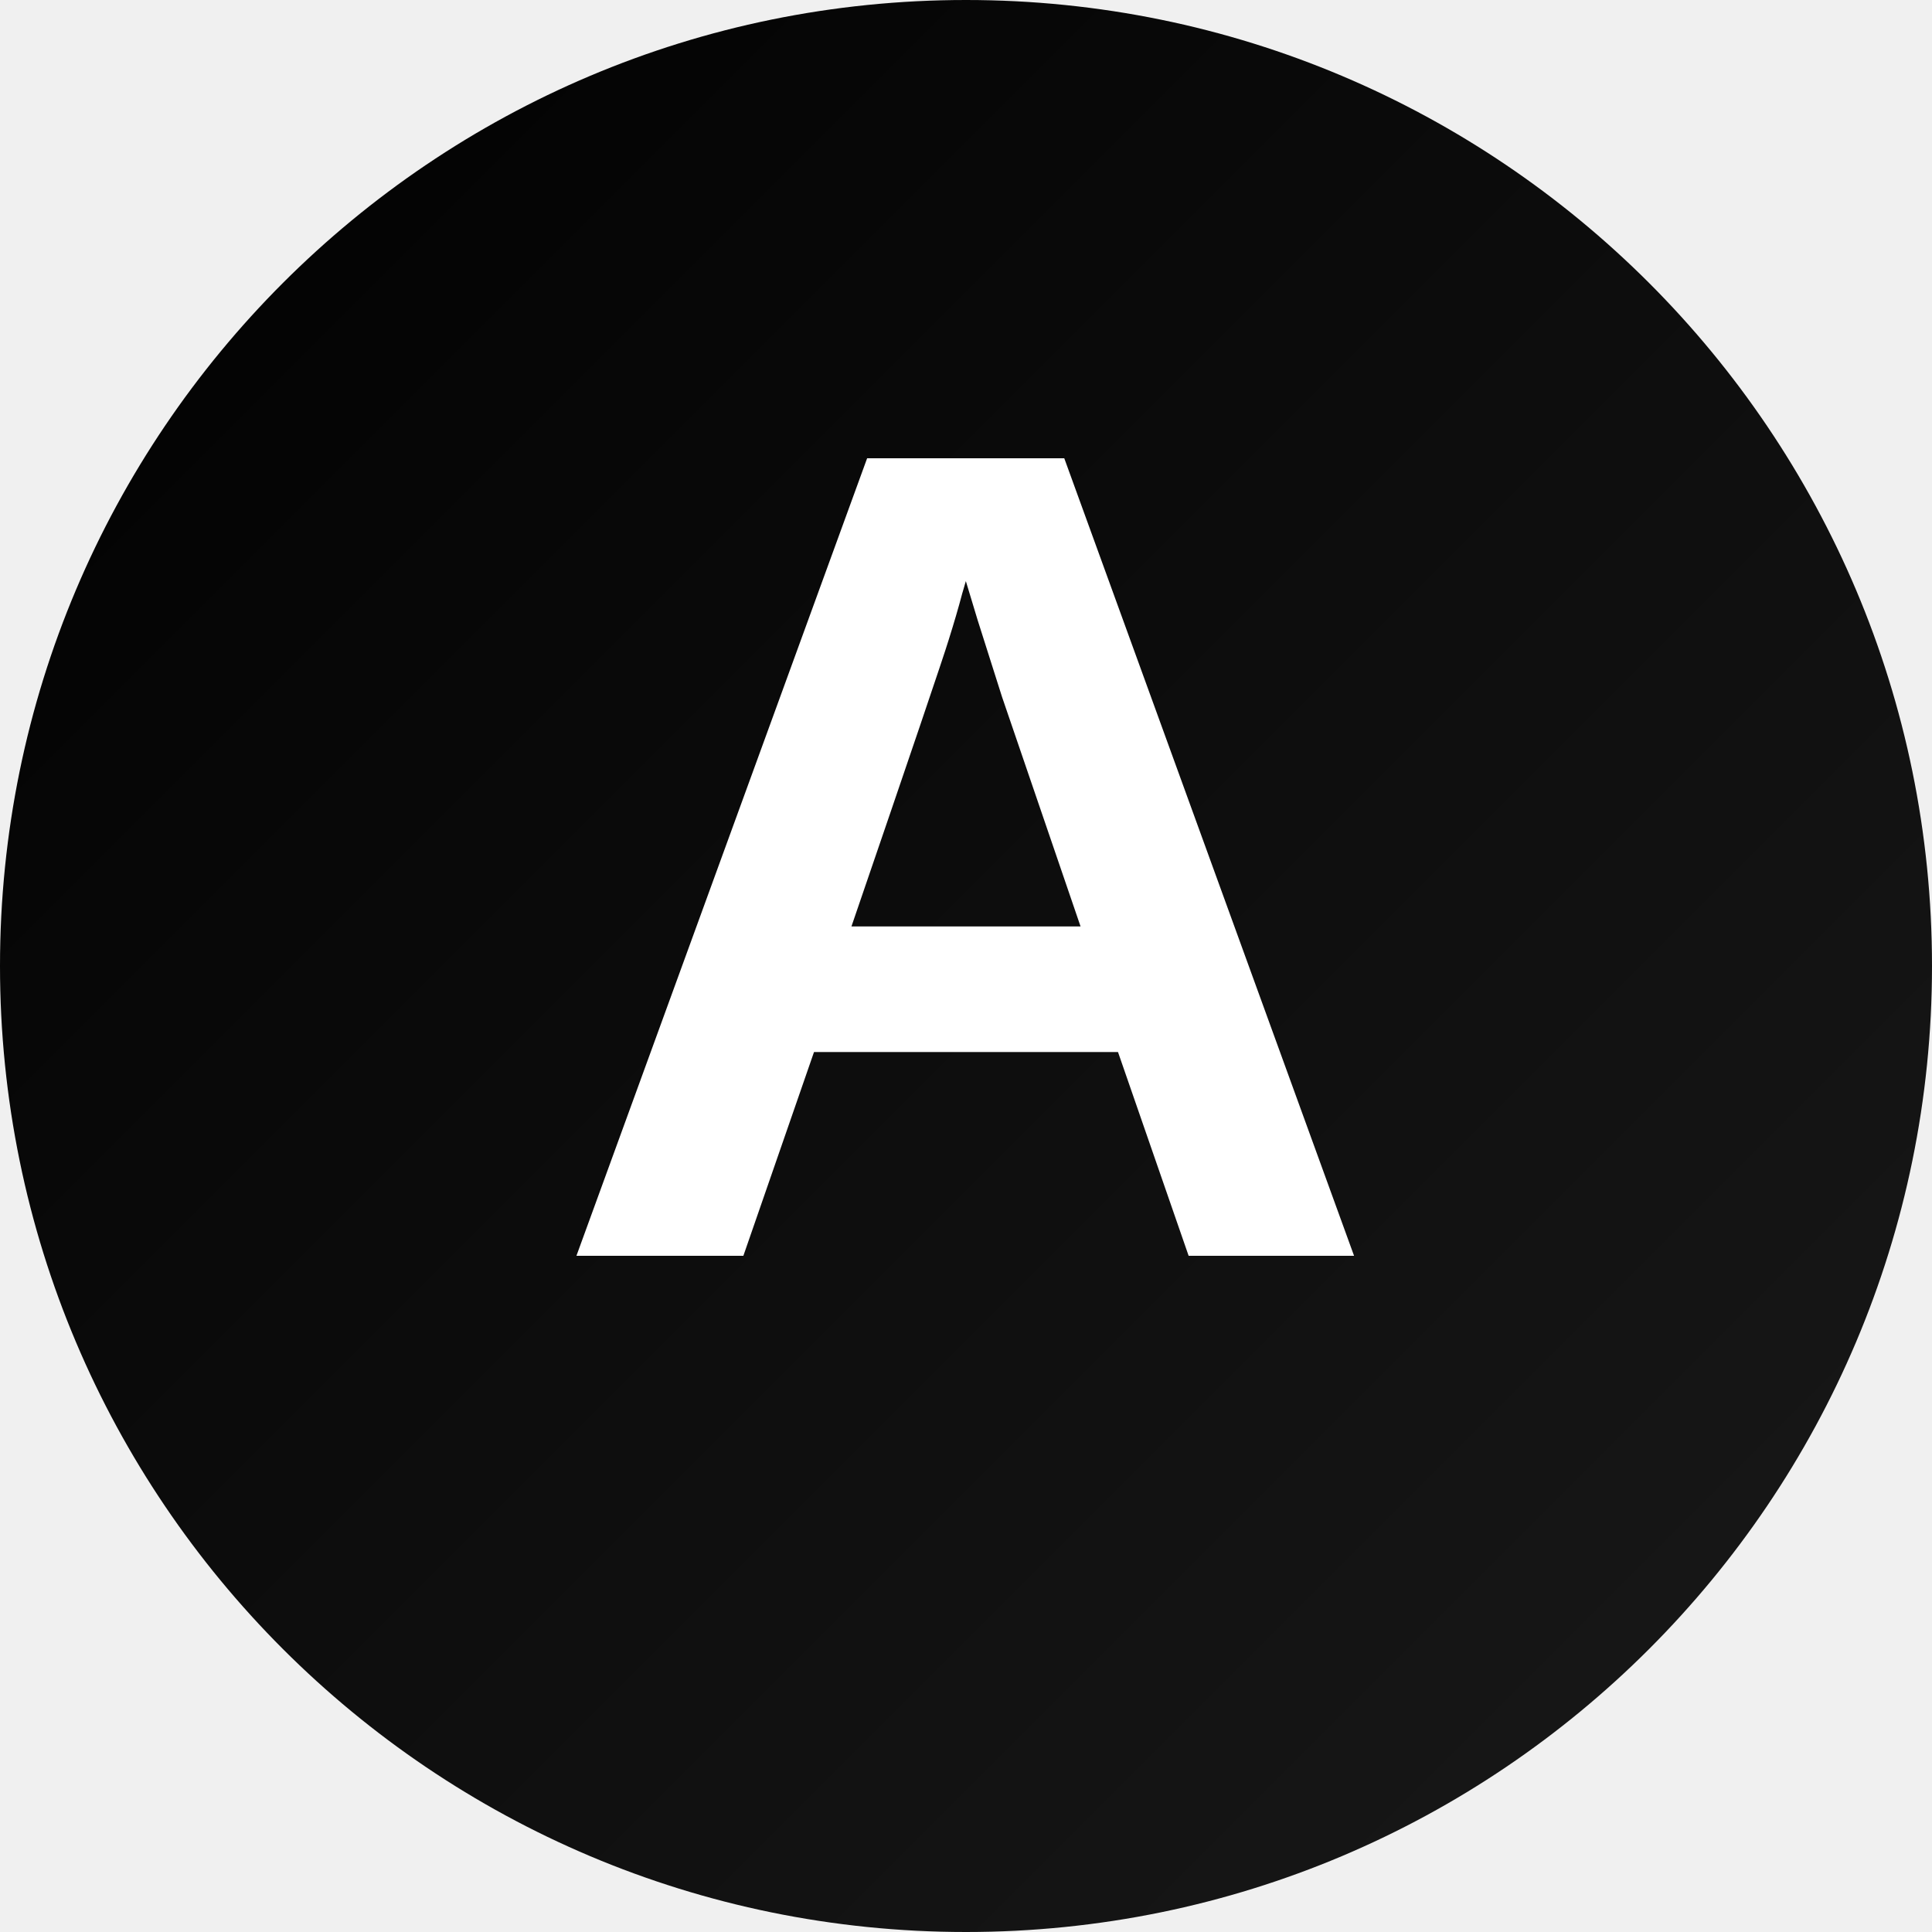
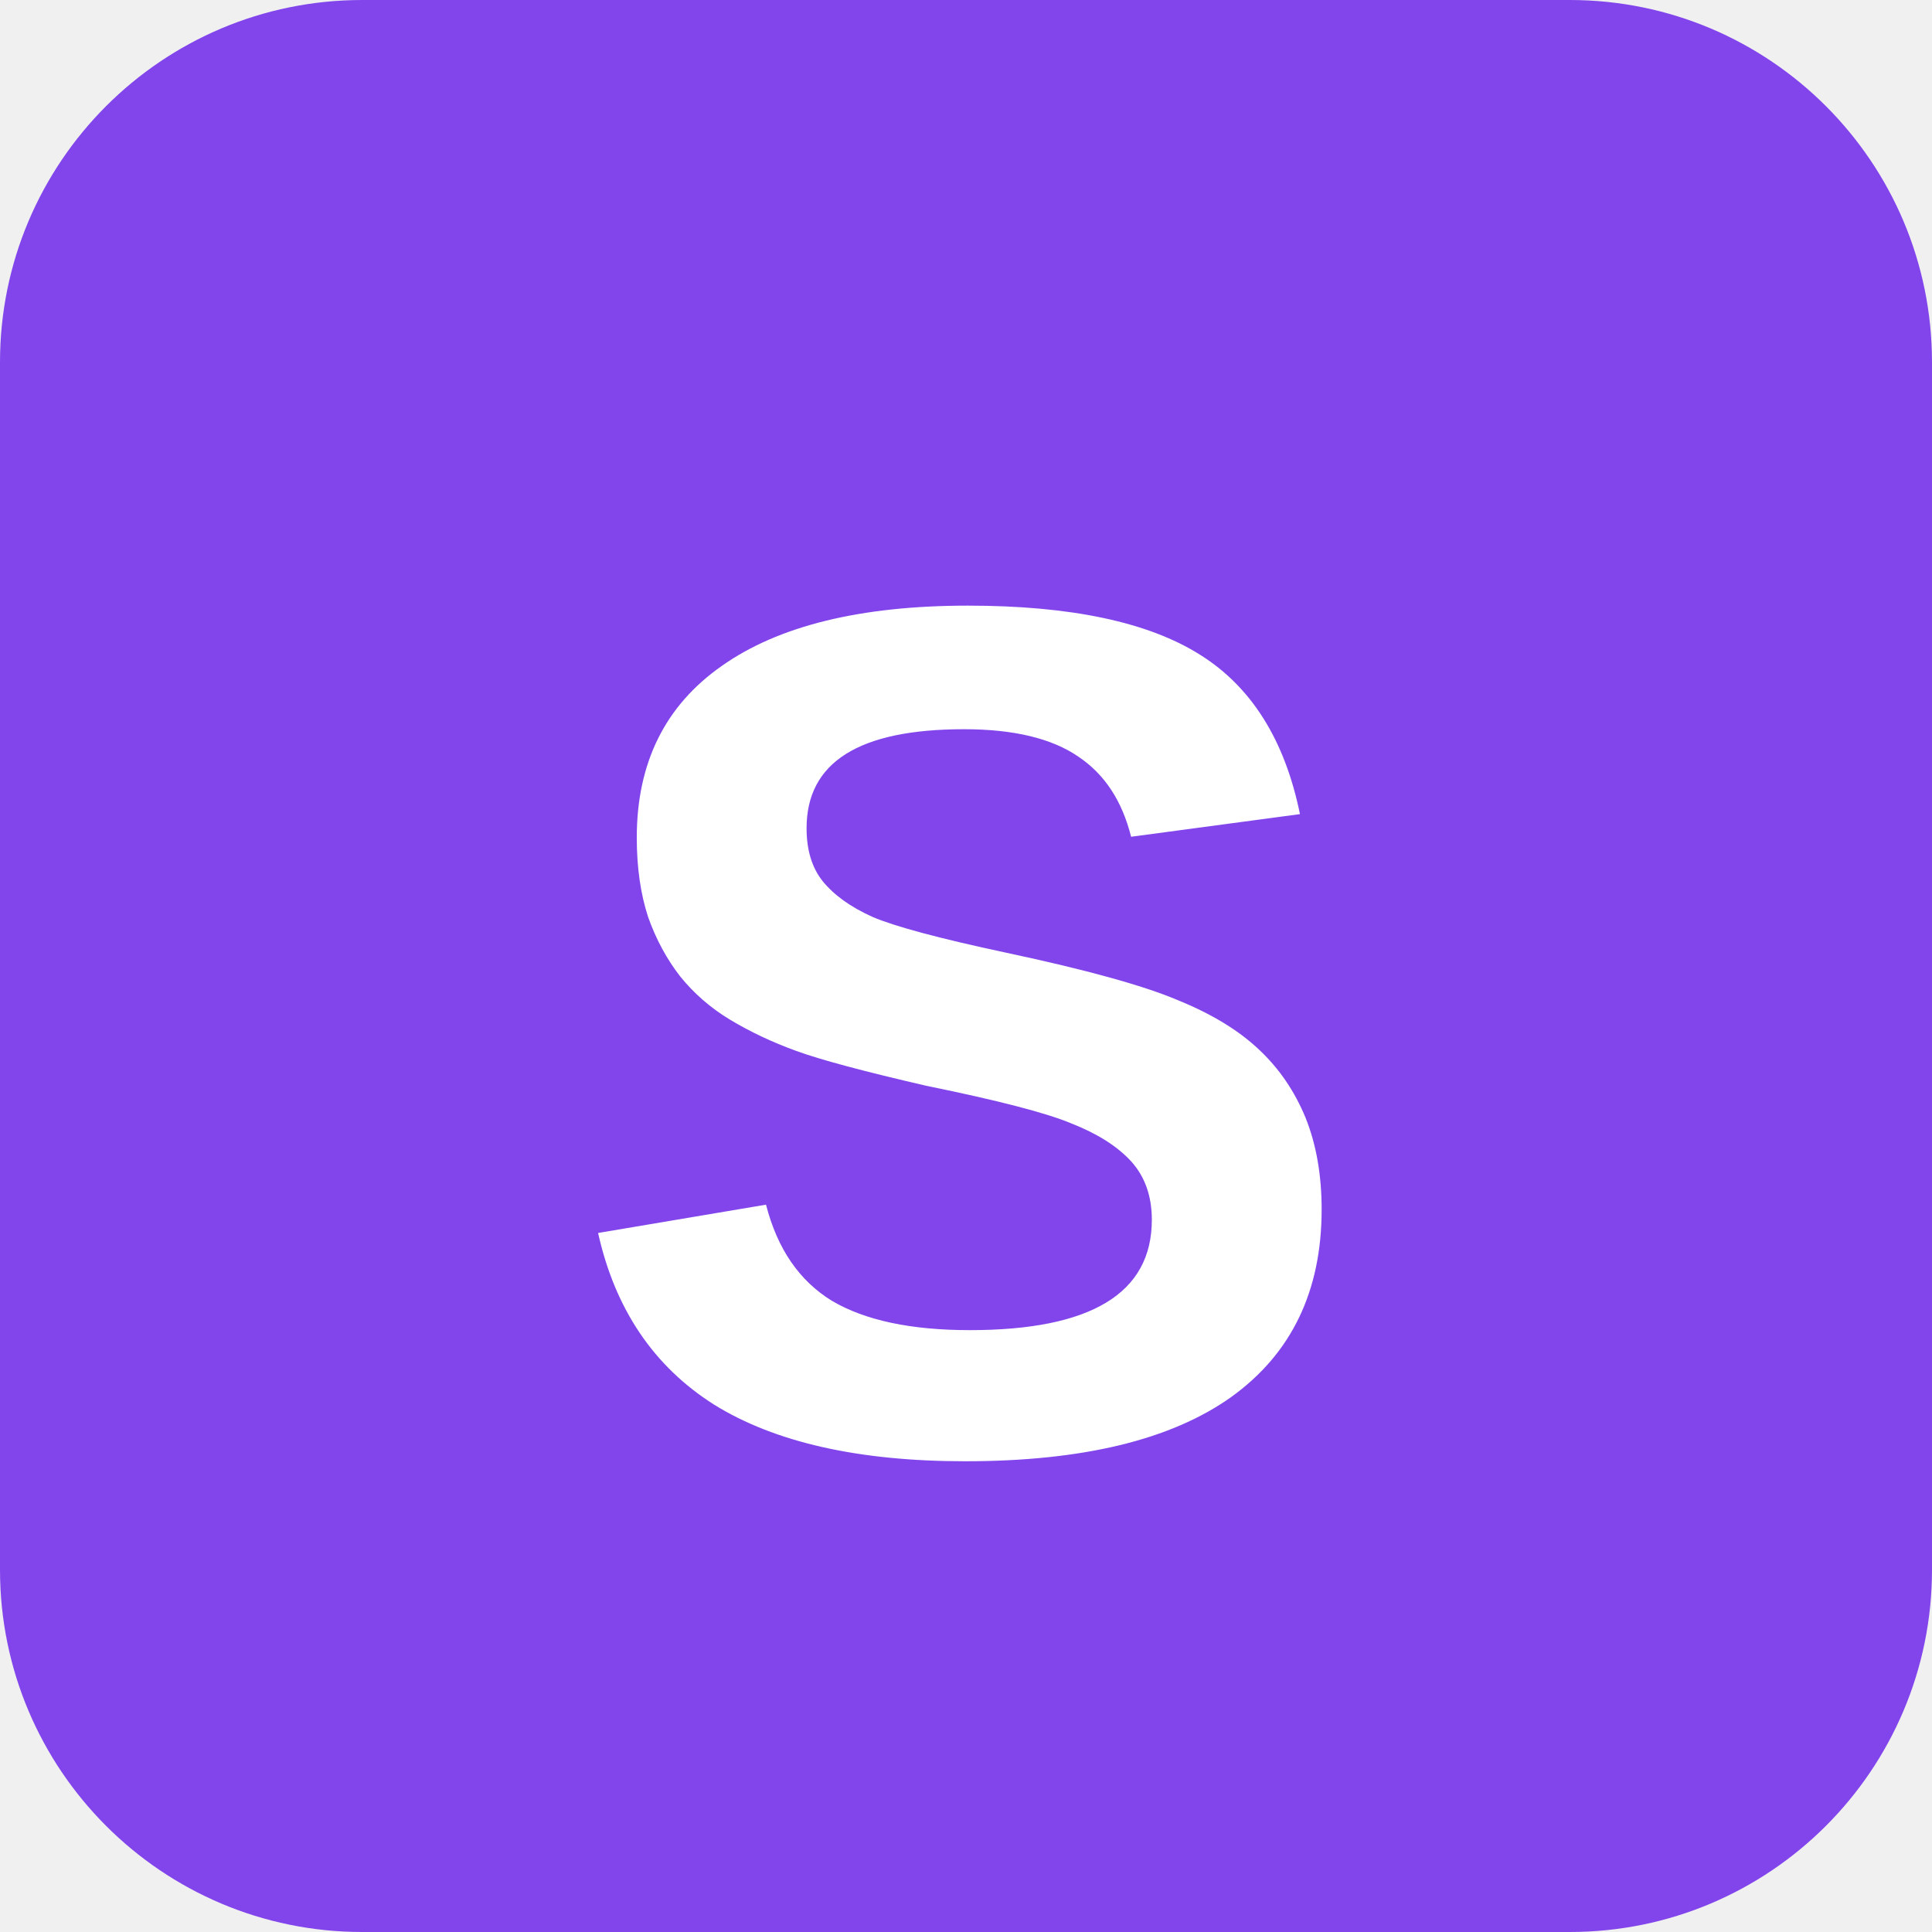
- <svg xmlns="http://www.w3.org/2000/svg" viewBox="0 0 100 100">
-   <defs>
-     <linearGradient id="grad" x1="0%" y1="0%" x2="100%" y2="100%">
-       <stop offset="0%" style="stop-color:#000000;stop-opacity:1" />
-       <stop offset="100%" style="stop-color:#1a1a1a;stop-opacity:1" />
-     </linearGradient>
-   </defs>
-   <circle cx="50" cy="50" r="50" fill="url(#grad)" />
-   <text x="50" y="65" font-size="60" font-weight="bold" fill="white" text-anchor="middle" font-family="Arial, sans-serif">A</text>
+ <svg xmlns="http://www.w3.org/2000/svg" width="32" height="32" viewBox="0 0 32 32" fill="none">
+   <rect width="32" height="32" rx="6" fill="#8245ec" />
+   <text x="16" y="24" font-size="20" font-weight="bold" fill="white" text-anchor="middle" font-family="Arial, sans-serif">S</text>
</svg>
